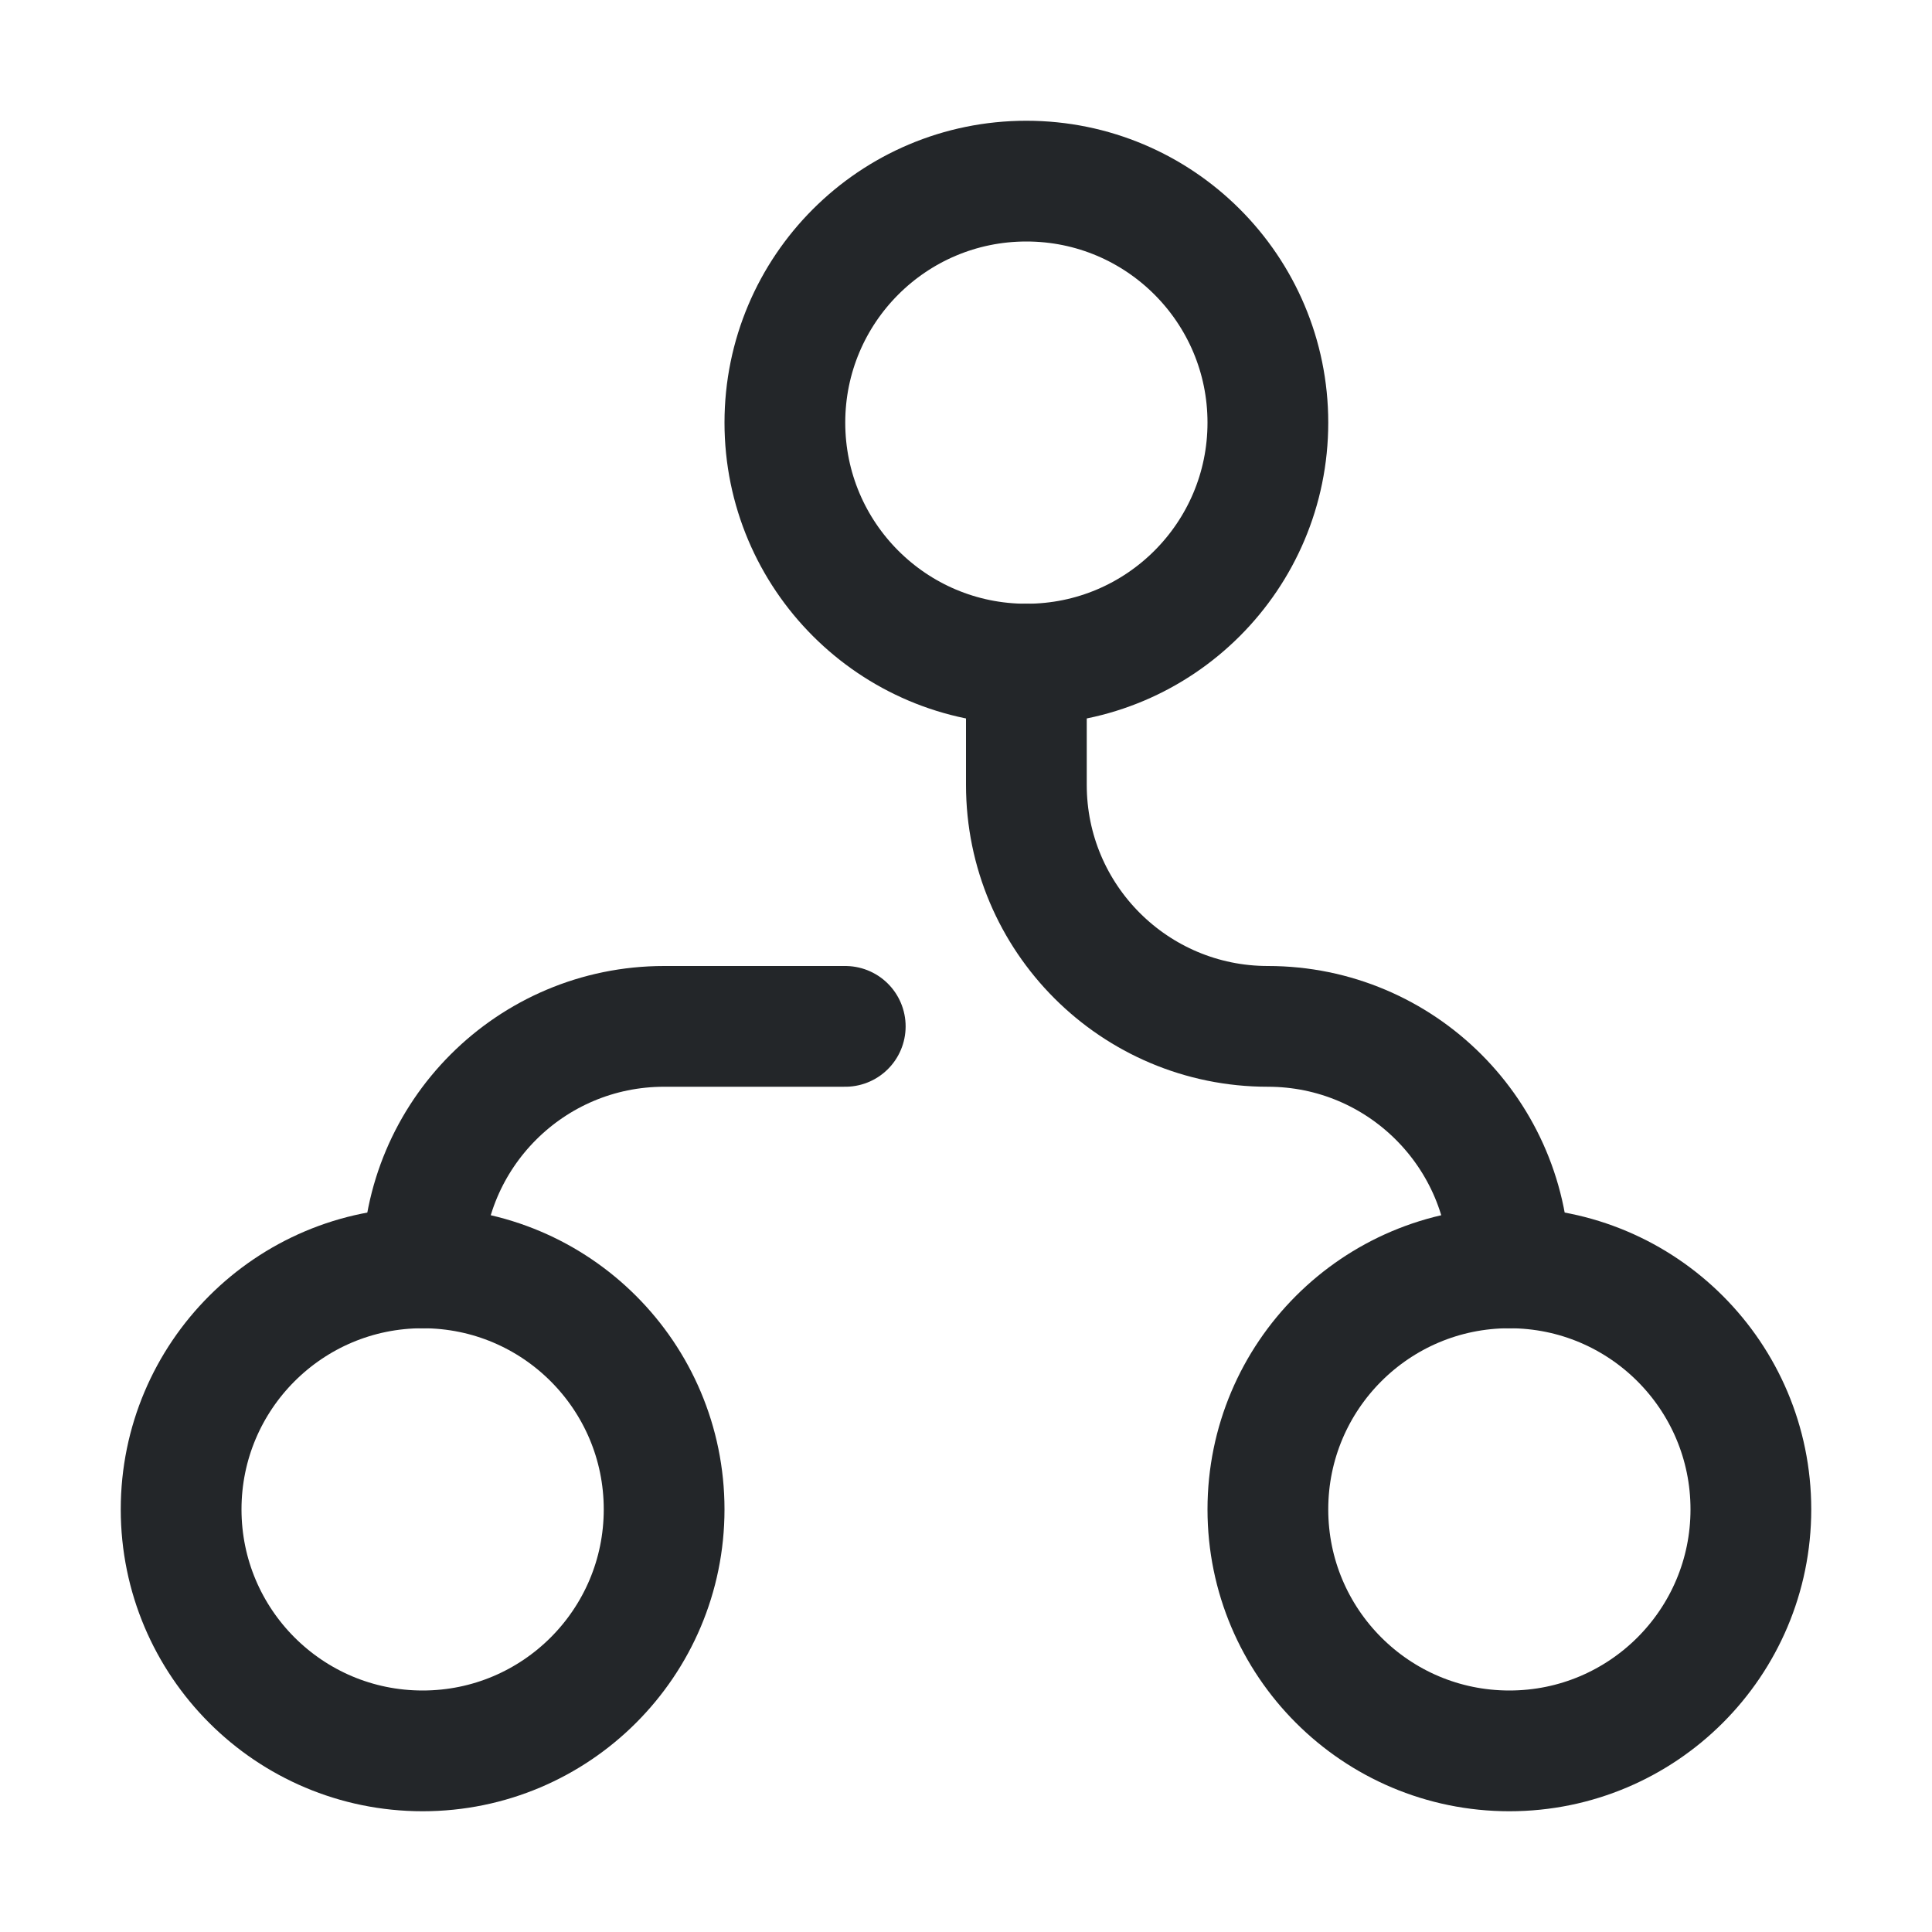
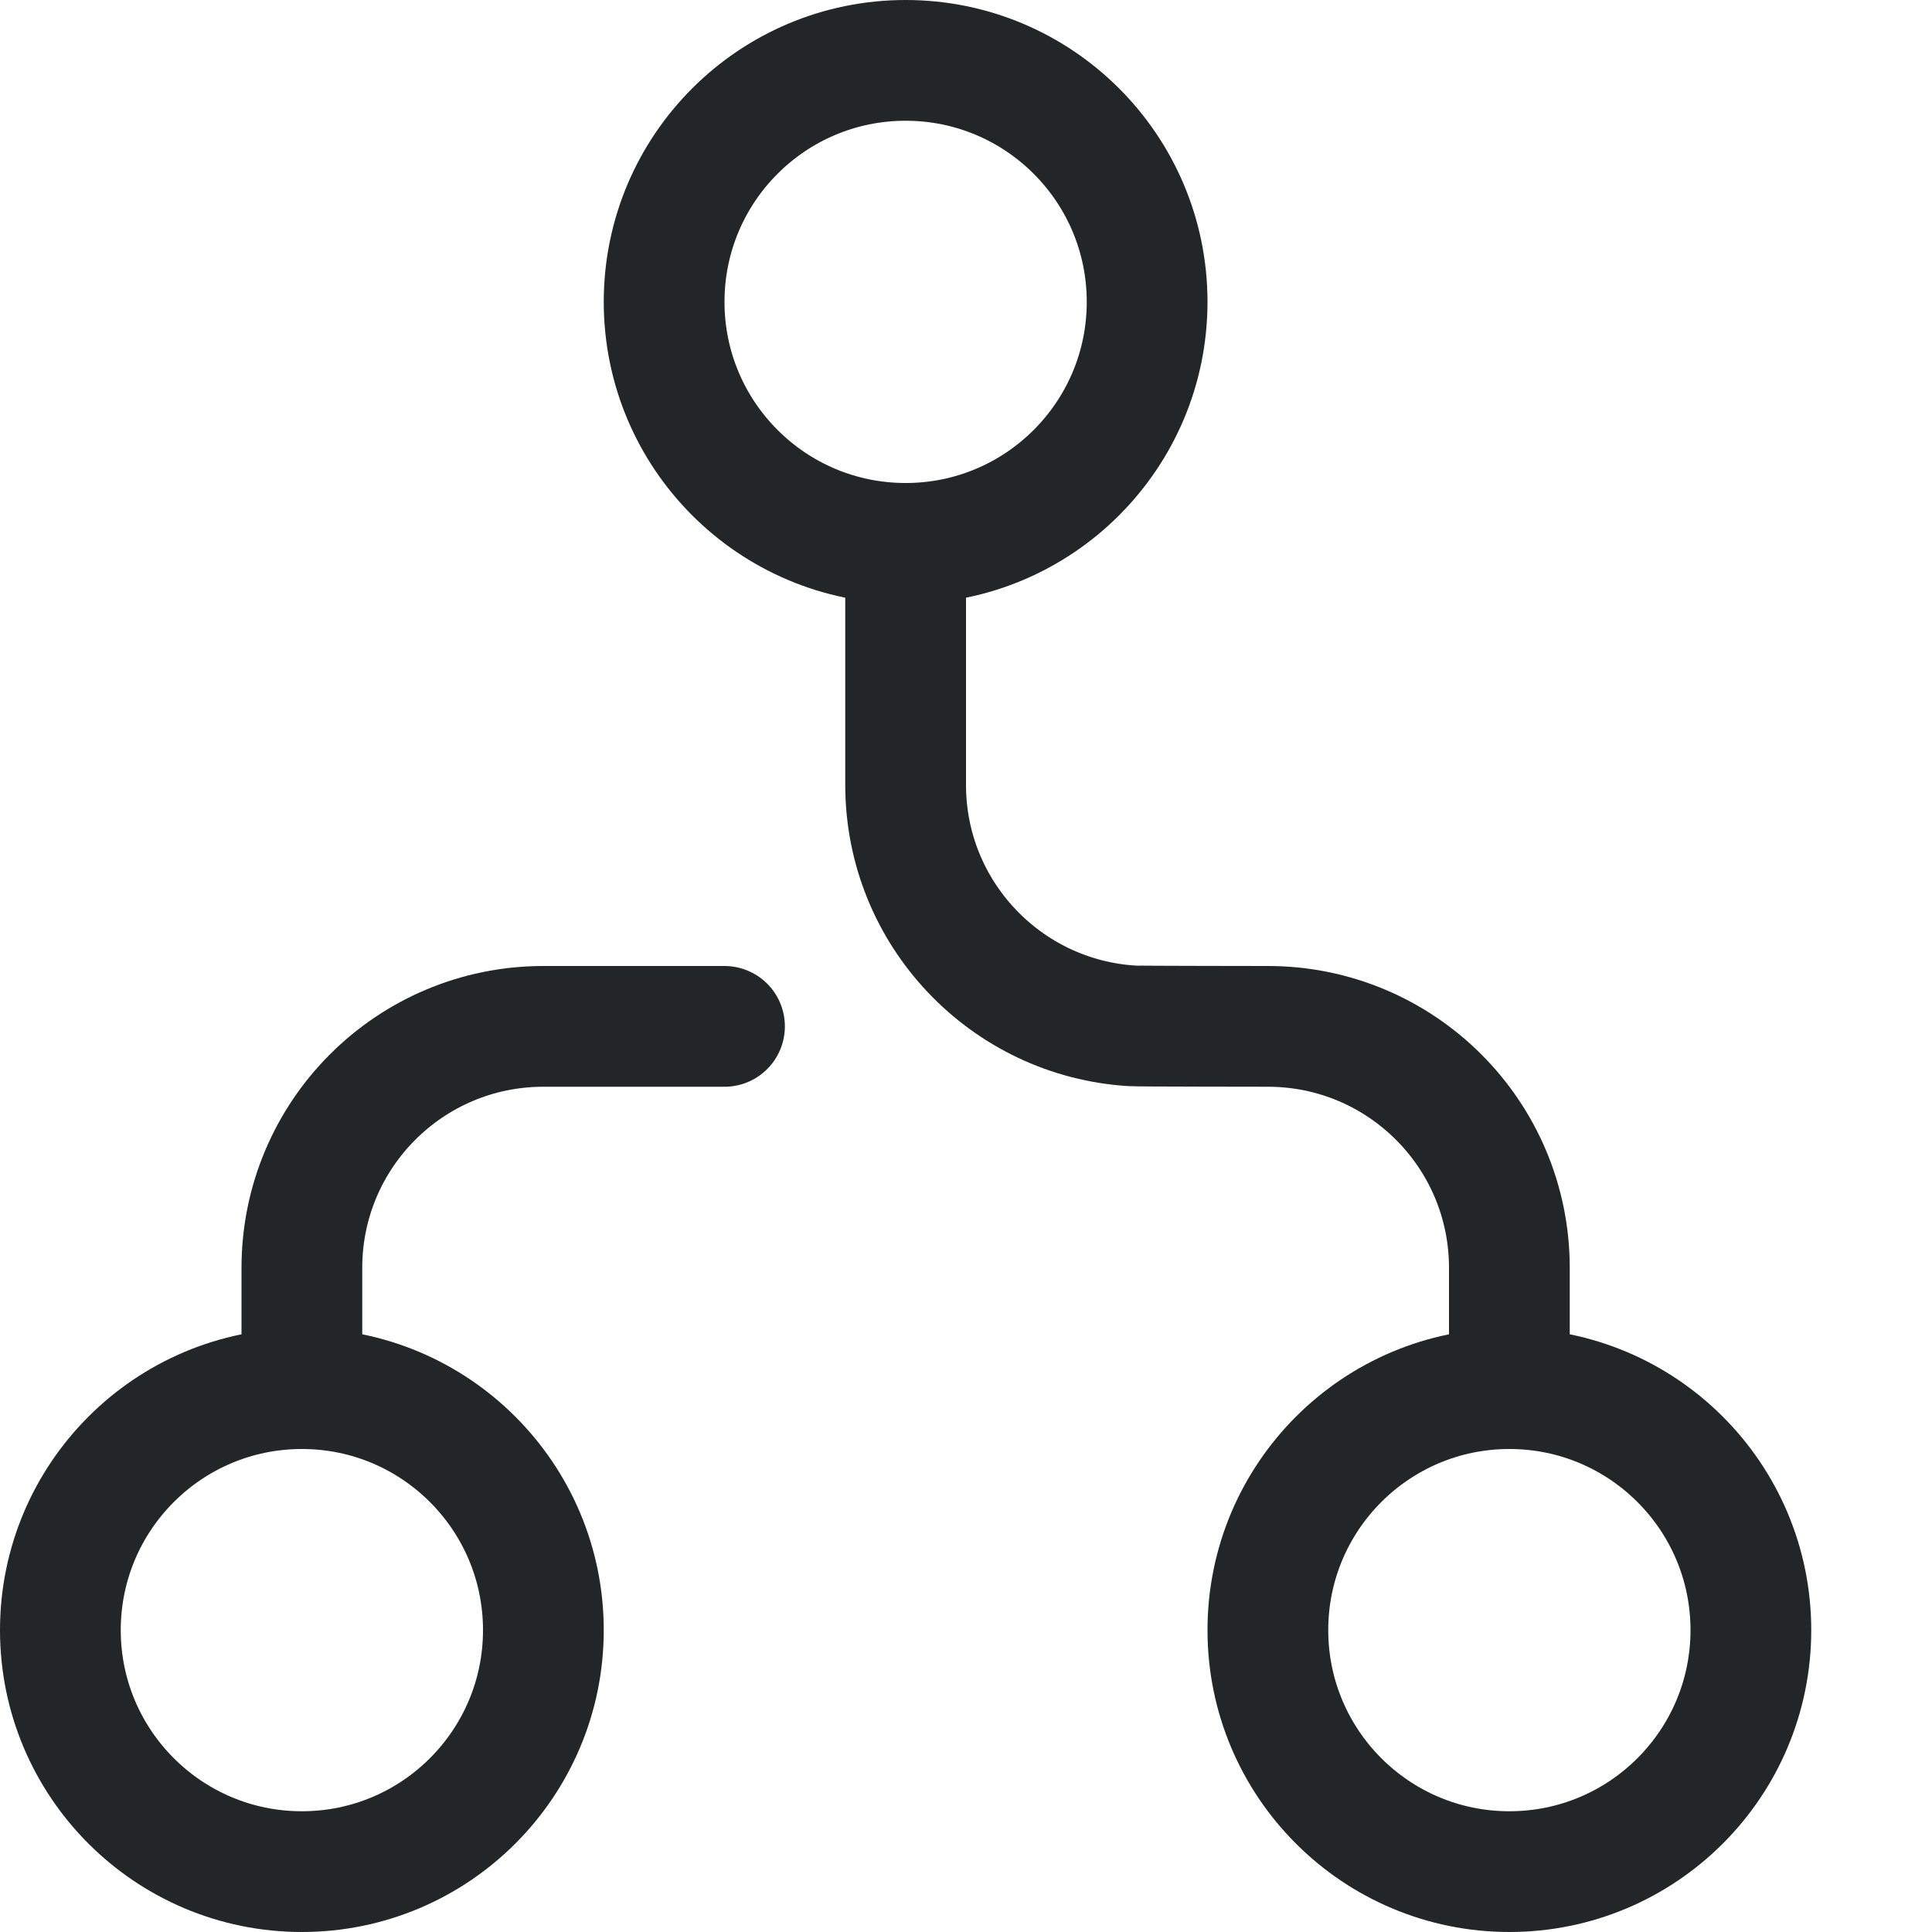
- <svg xmlns="http://www.w3.org/2000/svg" width="16" height="16" viewBox="0 0 16 16" version="1.1">
-   <defs>
+ <svg xmlns="http://www.w3.org/2000/svg" width="16" height="16" viewBox="0 0 16 16" version="1.1" id="svg4">
+   <defs id="defs1">
    <style id="current-color-scheme" type="text/css">.ColorScheme-Text { color:#232629; }
.ColorScheme-Highlight { color:#3daee9; }</style>
  </defs>
-   <circle cx="8.5" cy="3.5" r="2" fill="none" stroke="currentColor" stroke-width="1" class="ColorScheme-Text" />
-   <circle cx="3.5" cy="12.5" r="2" fill="none" stroke="currentColor" stroke-width="1" class="ColorScheme-Text" />
-   <circle cx="12.5" cy="12.5" r="2" fill="none" stroke="currentColor" stroke-width="1" class="ColorScheme-Text" />
-   <path d="M8.5 5.5 V6.5 A2 2 0 0 0 10.5 8.5 H10.5 A2 2 0 0 1 12.5 10.5 V10.5" fill="none" stroke="currentColor" stroke-width="1" stroke-linecap="round" stroke-linejoin="round" class="ColorScheme-Text" />
-   <path d="M7.0 8.5 H5.5 A2 2 0 0 0 3.5 10.5 V10.5" fill="none" stroke="currentColor" stroke-width="1" stroke-linecap="round" stroke-linejoin="round" class="ColorScheme-Text" />
+   <circle cx="7.5" cy="2.5" r="2" fill="none" stroke="currentColor" stroke-width="1" class="ColorScheme-Text" id="circle1" />
+   <circle cx="2.5" cy="13.5" r="2" fill="none" stroke="currentColor" stroke-width="1" class="ColorScheme-Text" id="circle2" />
+   <circle cx="12.5" cy="13.5" r="2" fill="none" stroke="currentColor" stroke-width="1" class="ColorScheme-Text" id="circle3" />
+   <path d="m 7.5,4.5 v 2 C 7.5,7.564 8.331,8.434 9.38,8.496 9.419,8.499 10.5,8.5 10.5,8.5 c 1.105,0 2,0.895 2,2 m 0,0 v 1" fill="none" stroke="currentColor" stroke-width="1" stroke-linecap="round" stroke-linejoin="round" class="ColorScheme-Text" id="path3" />
+   <path d="M 6,8.5 H 4.5 c -1.105,0 -2,0.895 -2,2 v 1" fill="none" stroke="currentColor" stroke-width="1" stroke-linecap="round" stroke-linejoin="round" class="ColorScheme-Text" id="path4" />
</svg>
